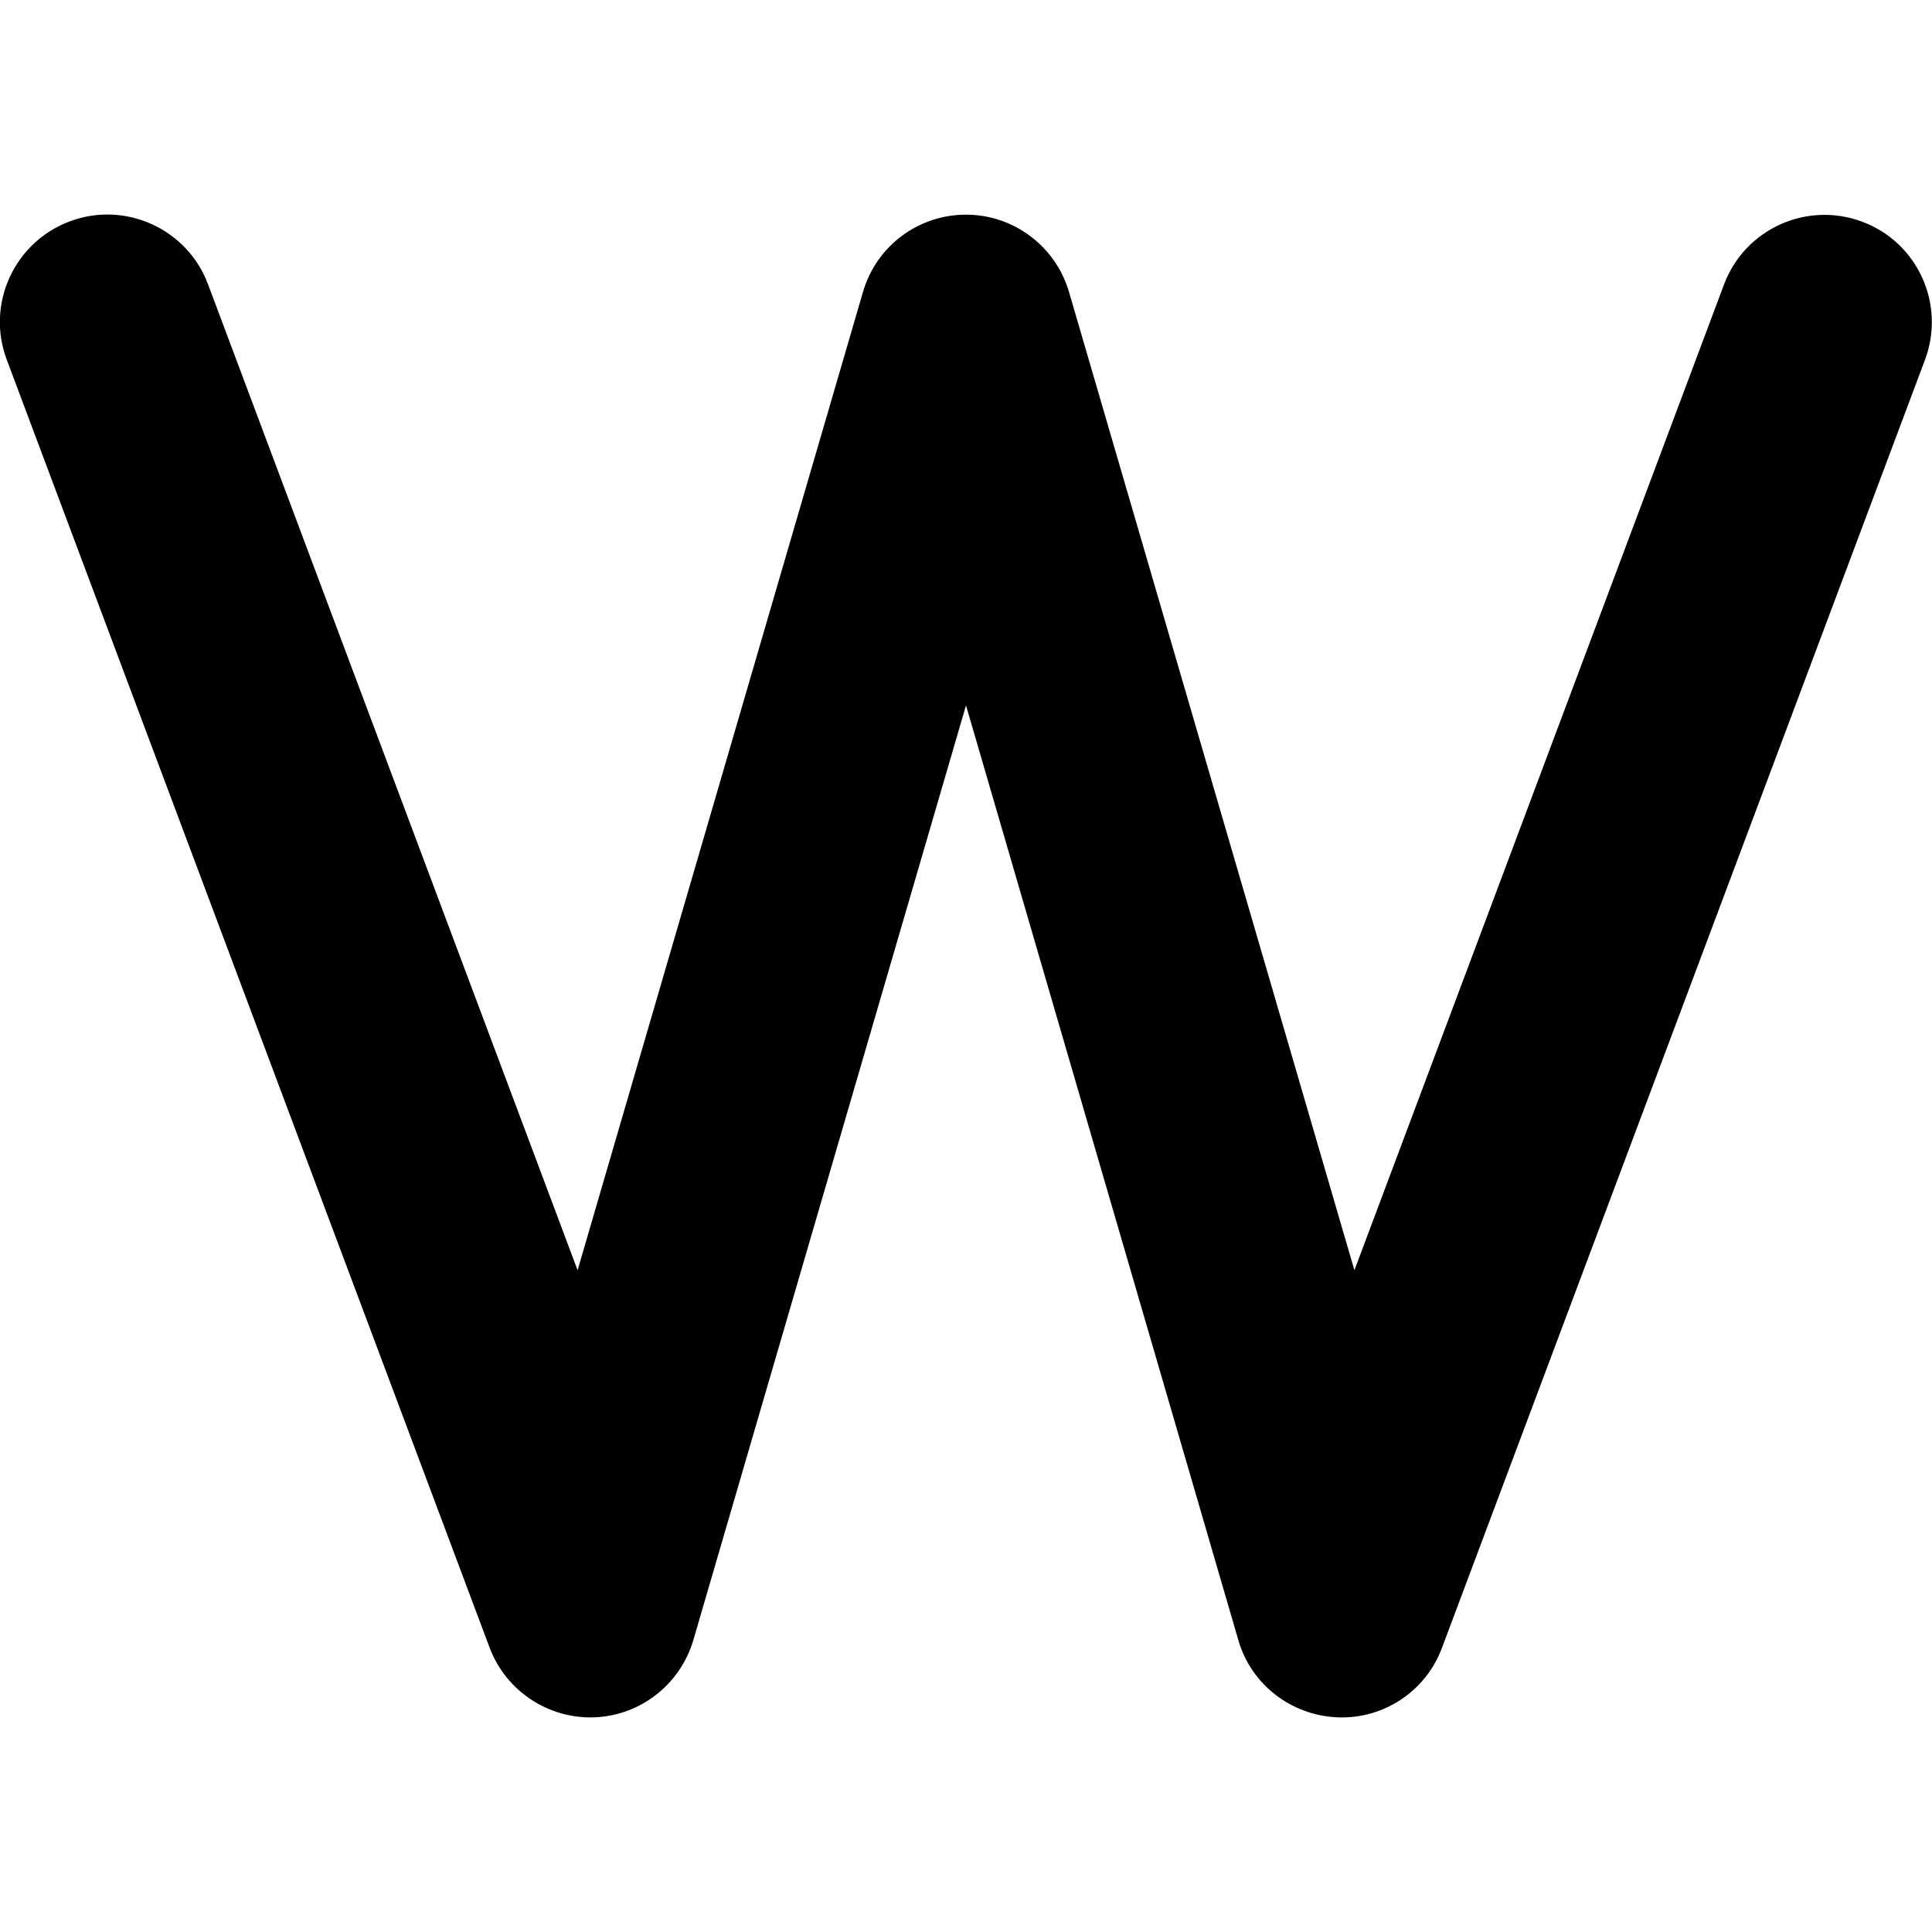
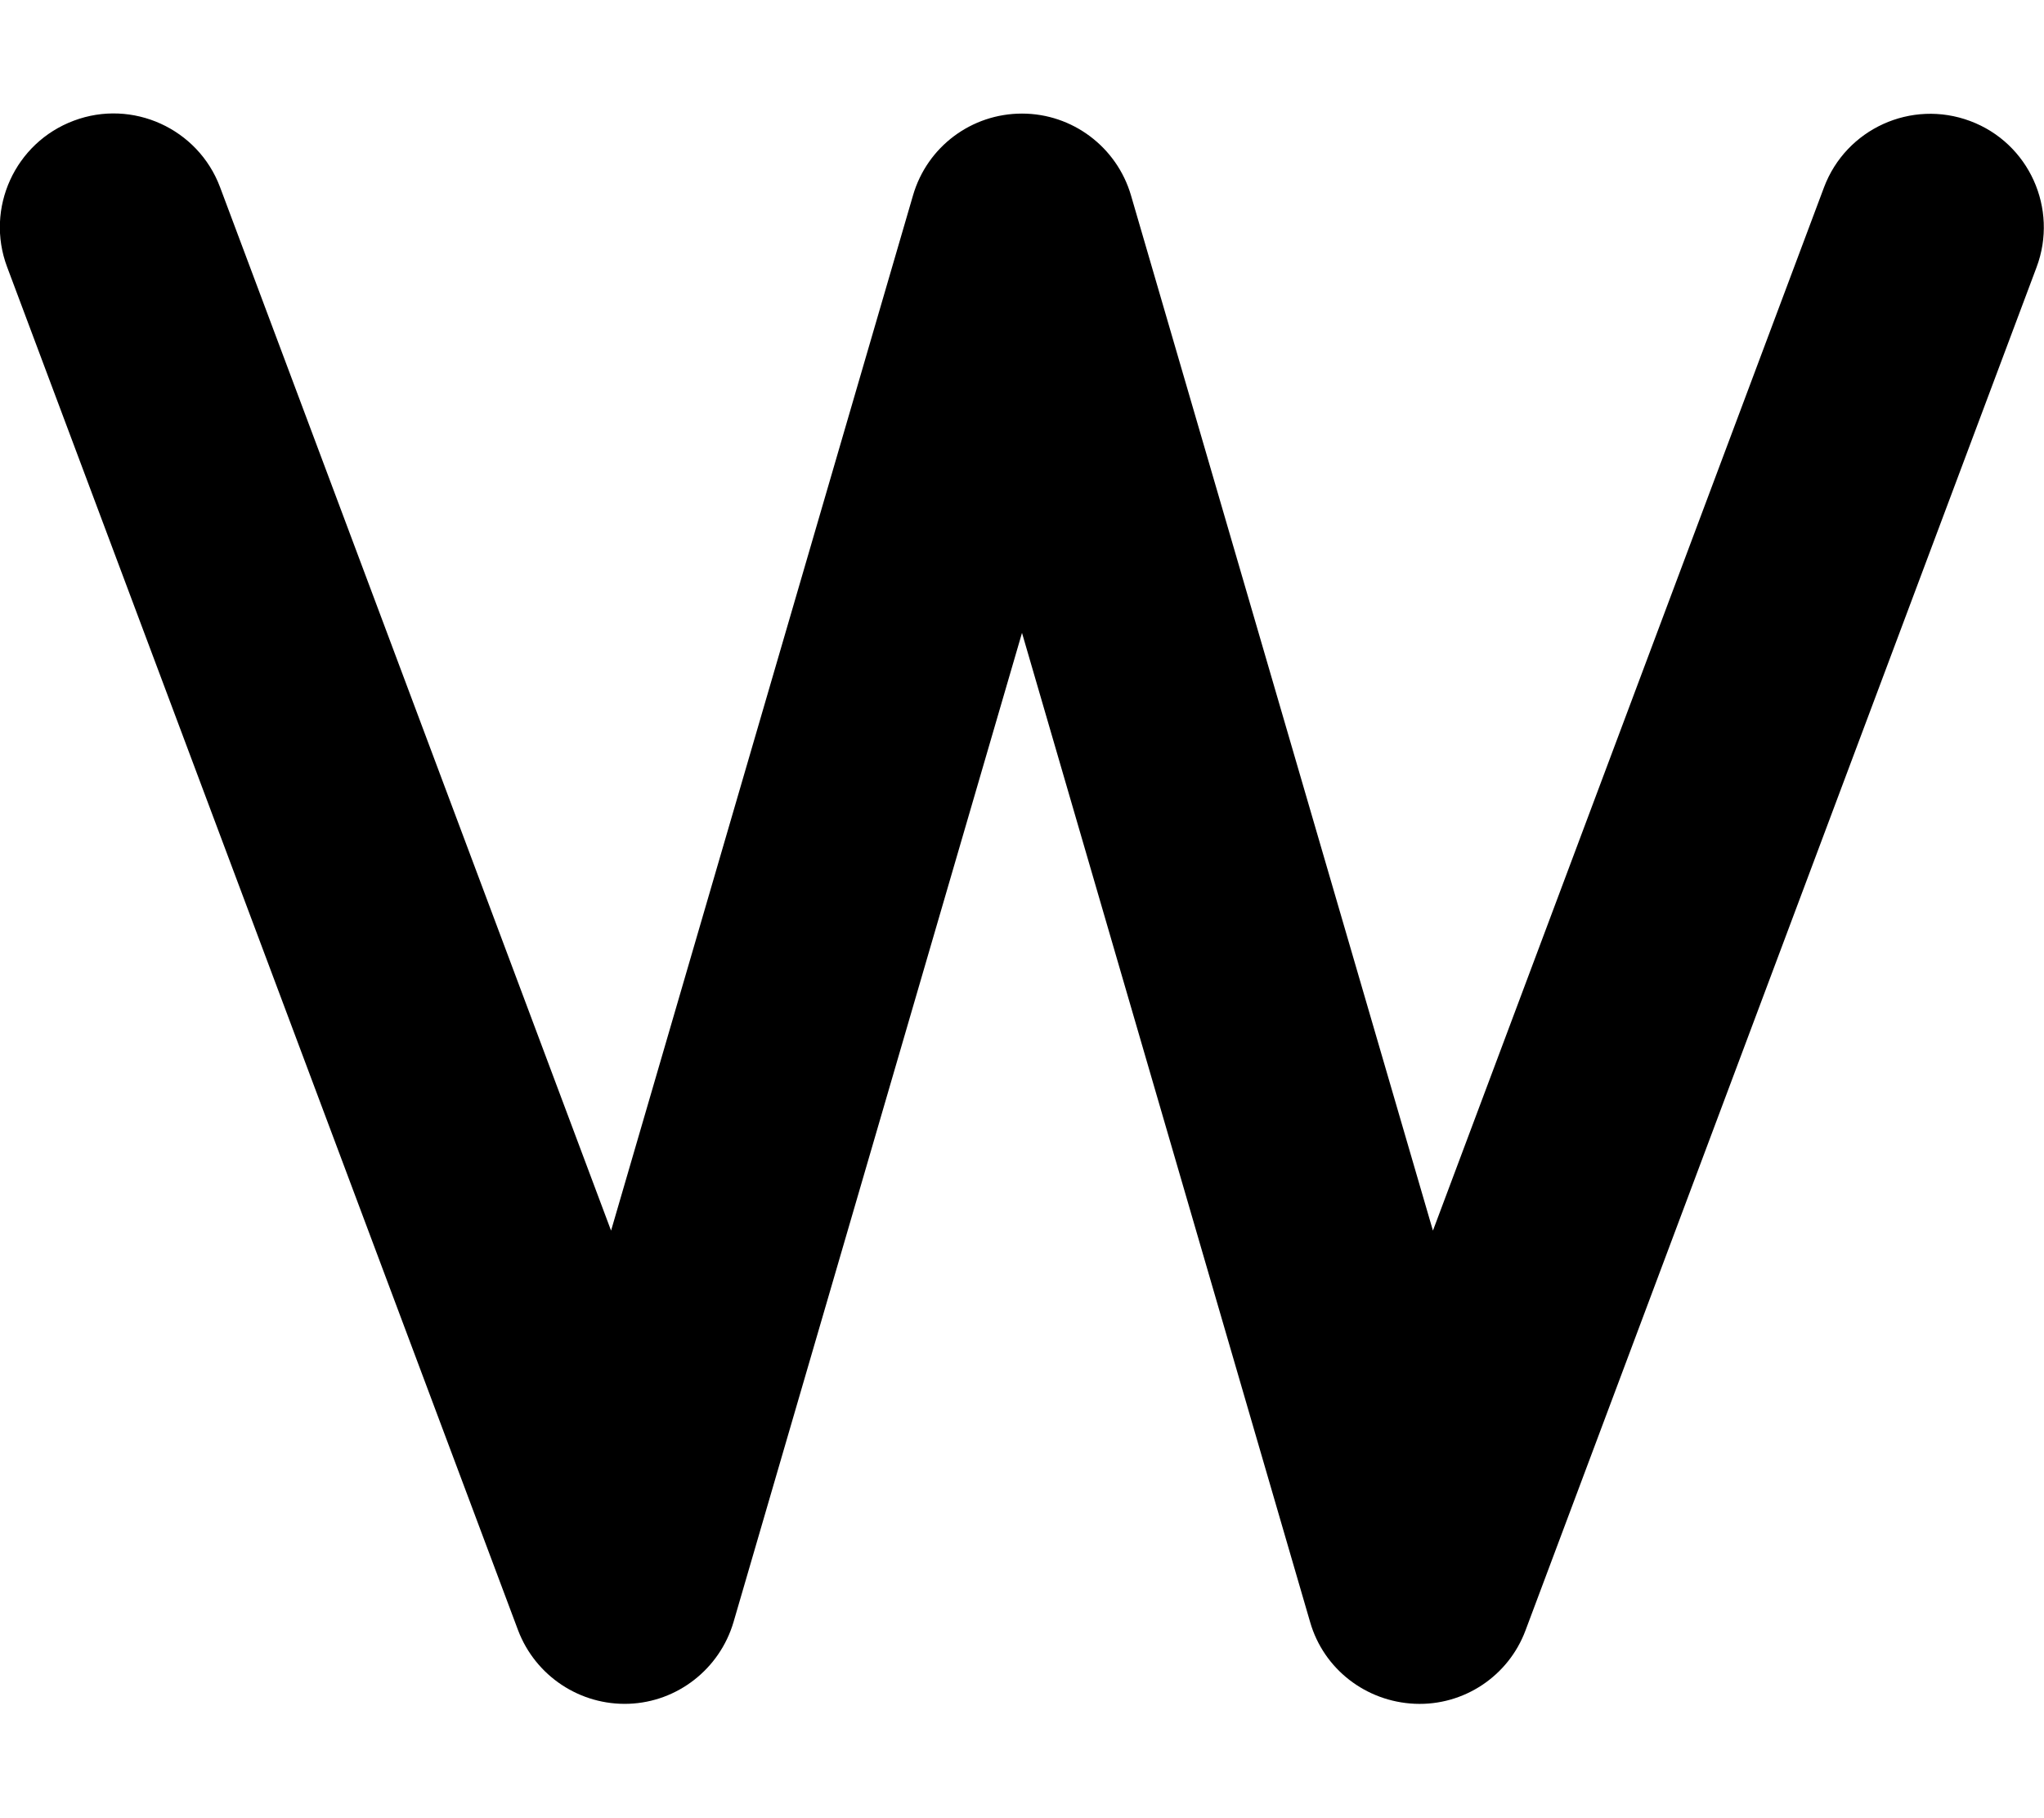
- <svg xmlns="http://www.w3.org/2000/svg" height="16" width="16" viewBox="0 0 576 512">
+ <svg xmlns="http://www.w3.org/2000/svg" viewBox="0 0 576 512">
  <path d="M20.8 34c16.5-6.2 35 2.2 41.2 18.7l110.2 294L257.3 55c4-13.7 16.5-23 30.7-23s26.7 9.4 30.7 23l85.1 291.7L514 52.8c6.2-16.5 24.6-24.9 41.2-18.7s24.9 24.7 18.7 41.2l-144 384c-4.8 12.9-17.4 21.3-31.2 20.7s-25.7-9.8-29.5-23L288 178.3 206.7 457c-3.9 13.2-15.8 22.5-29.5 23s-26.3-7.8-31.2-20.7L2 75.2C-4.2 58.7 4.2 40.2 20.8 34z" />
</svg>
